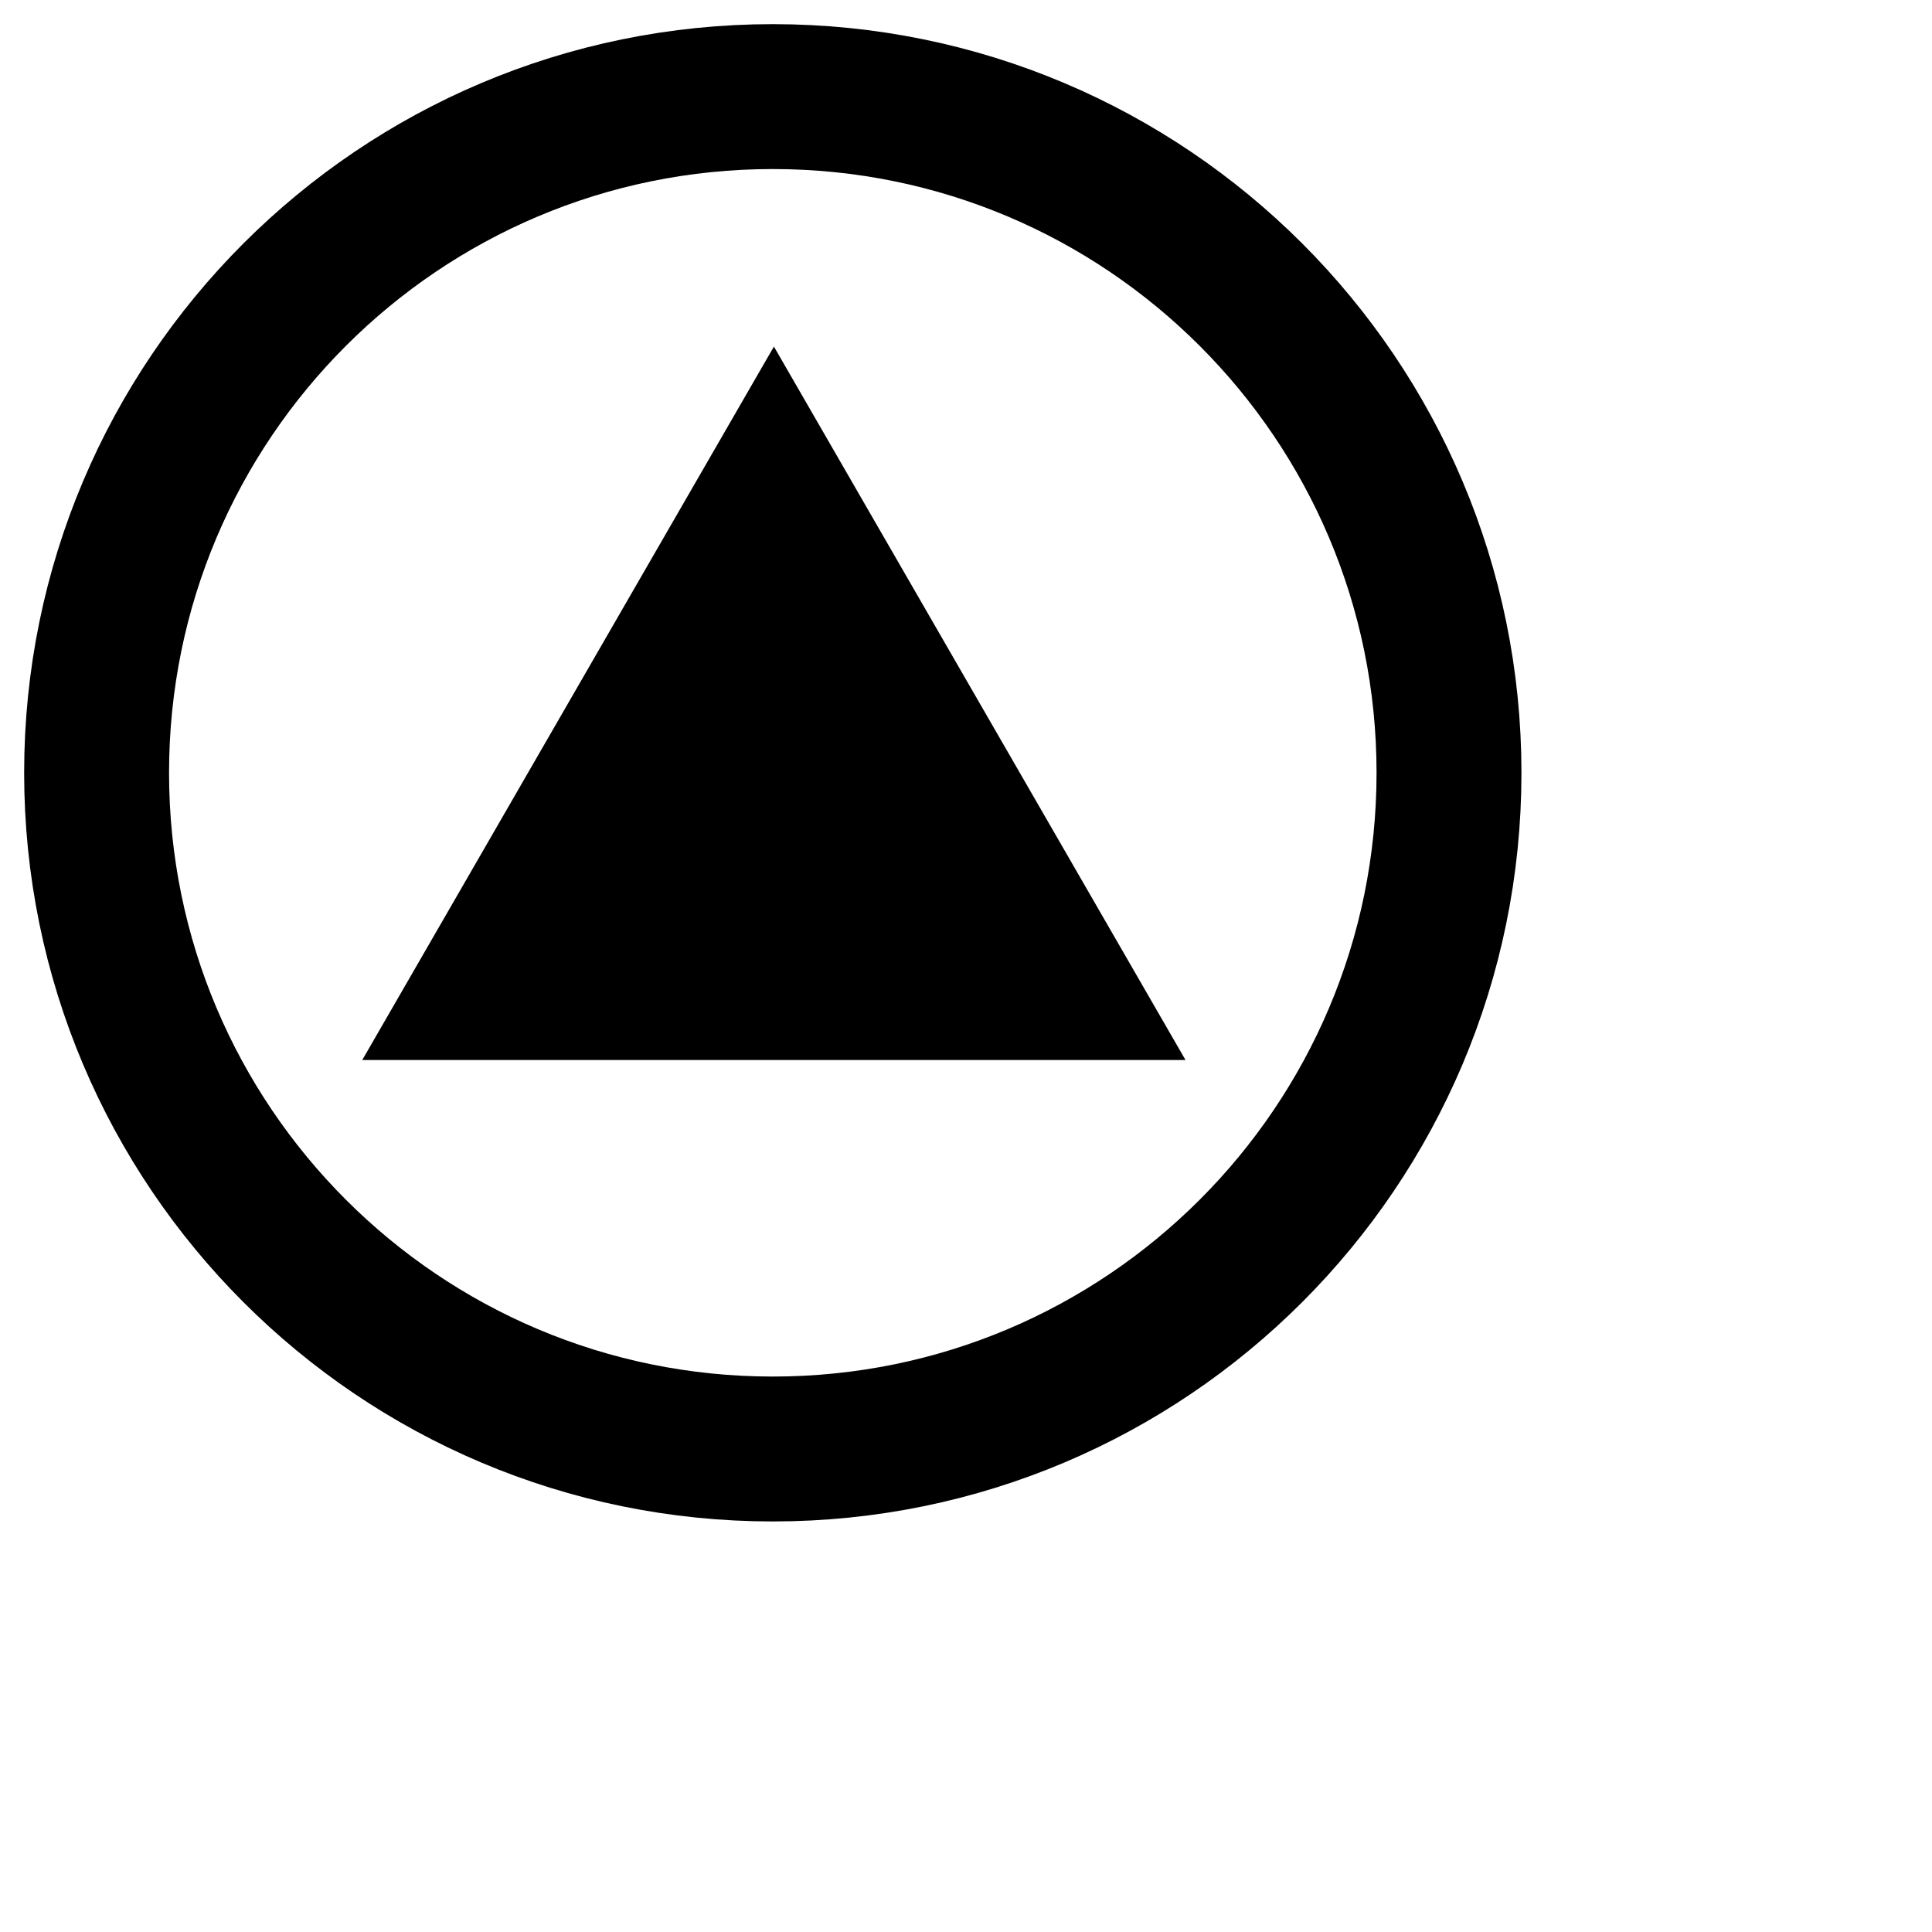
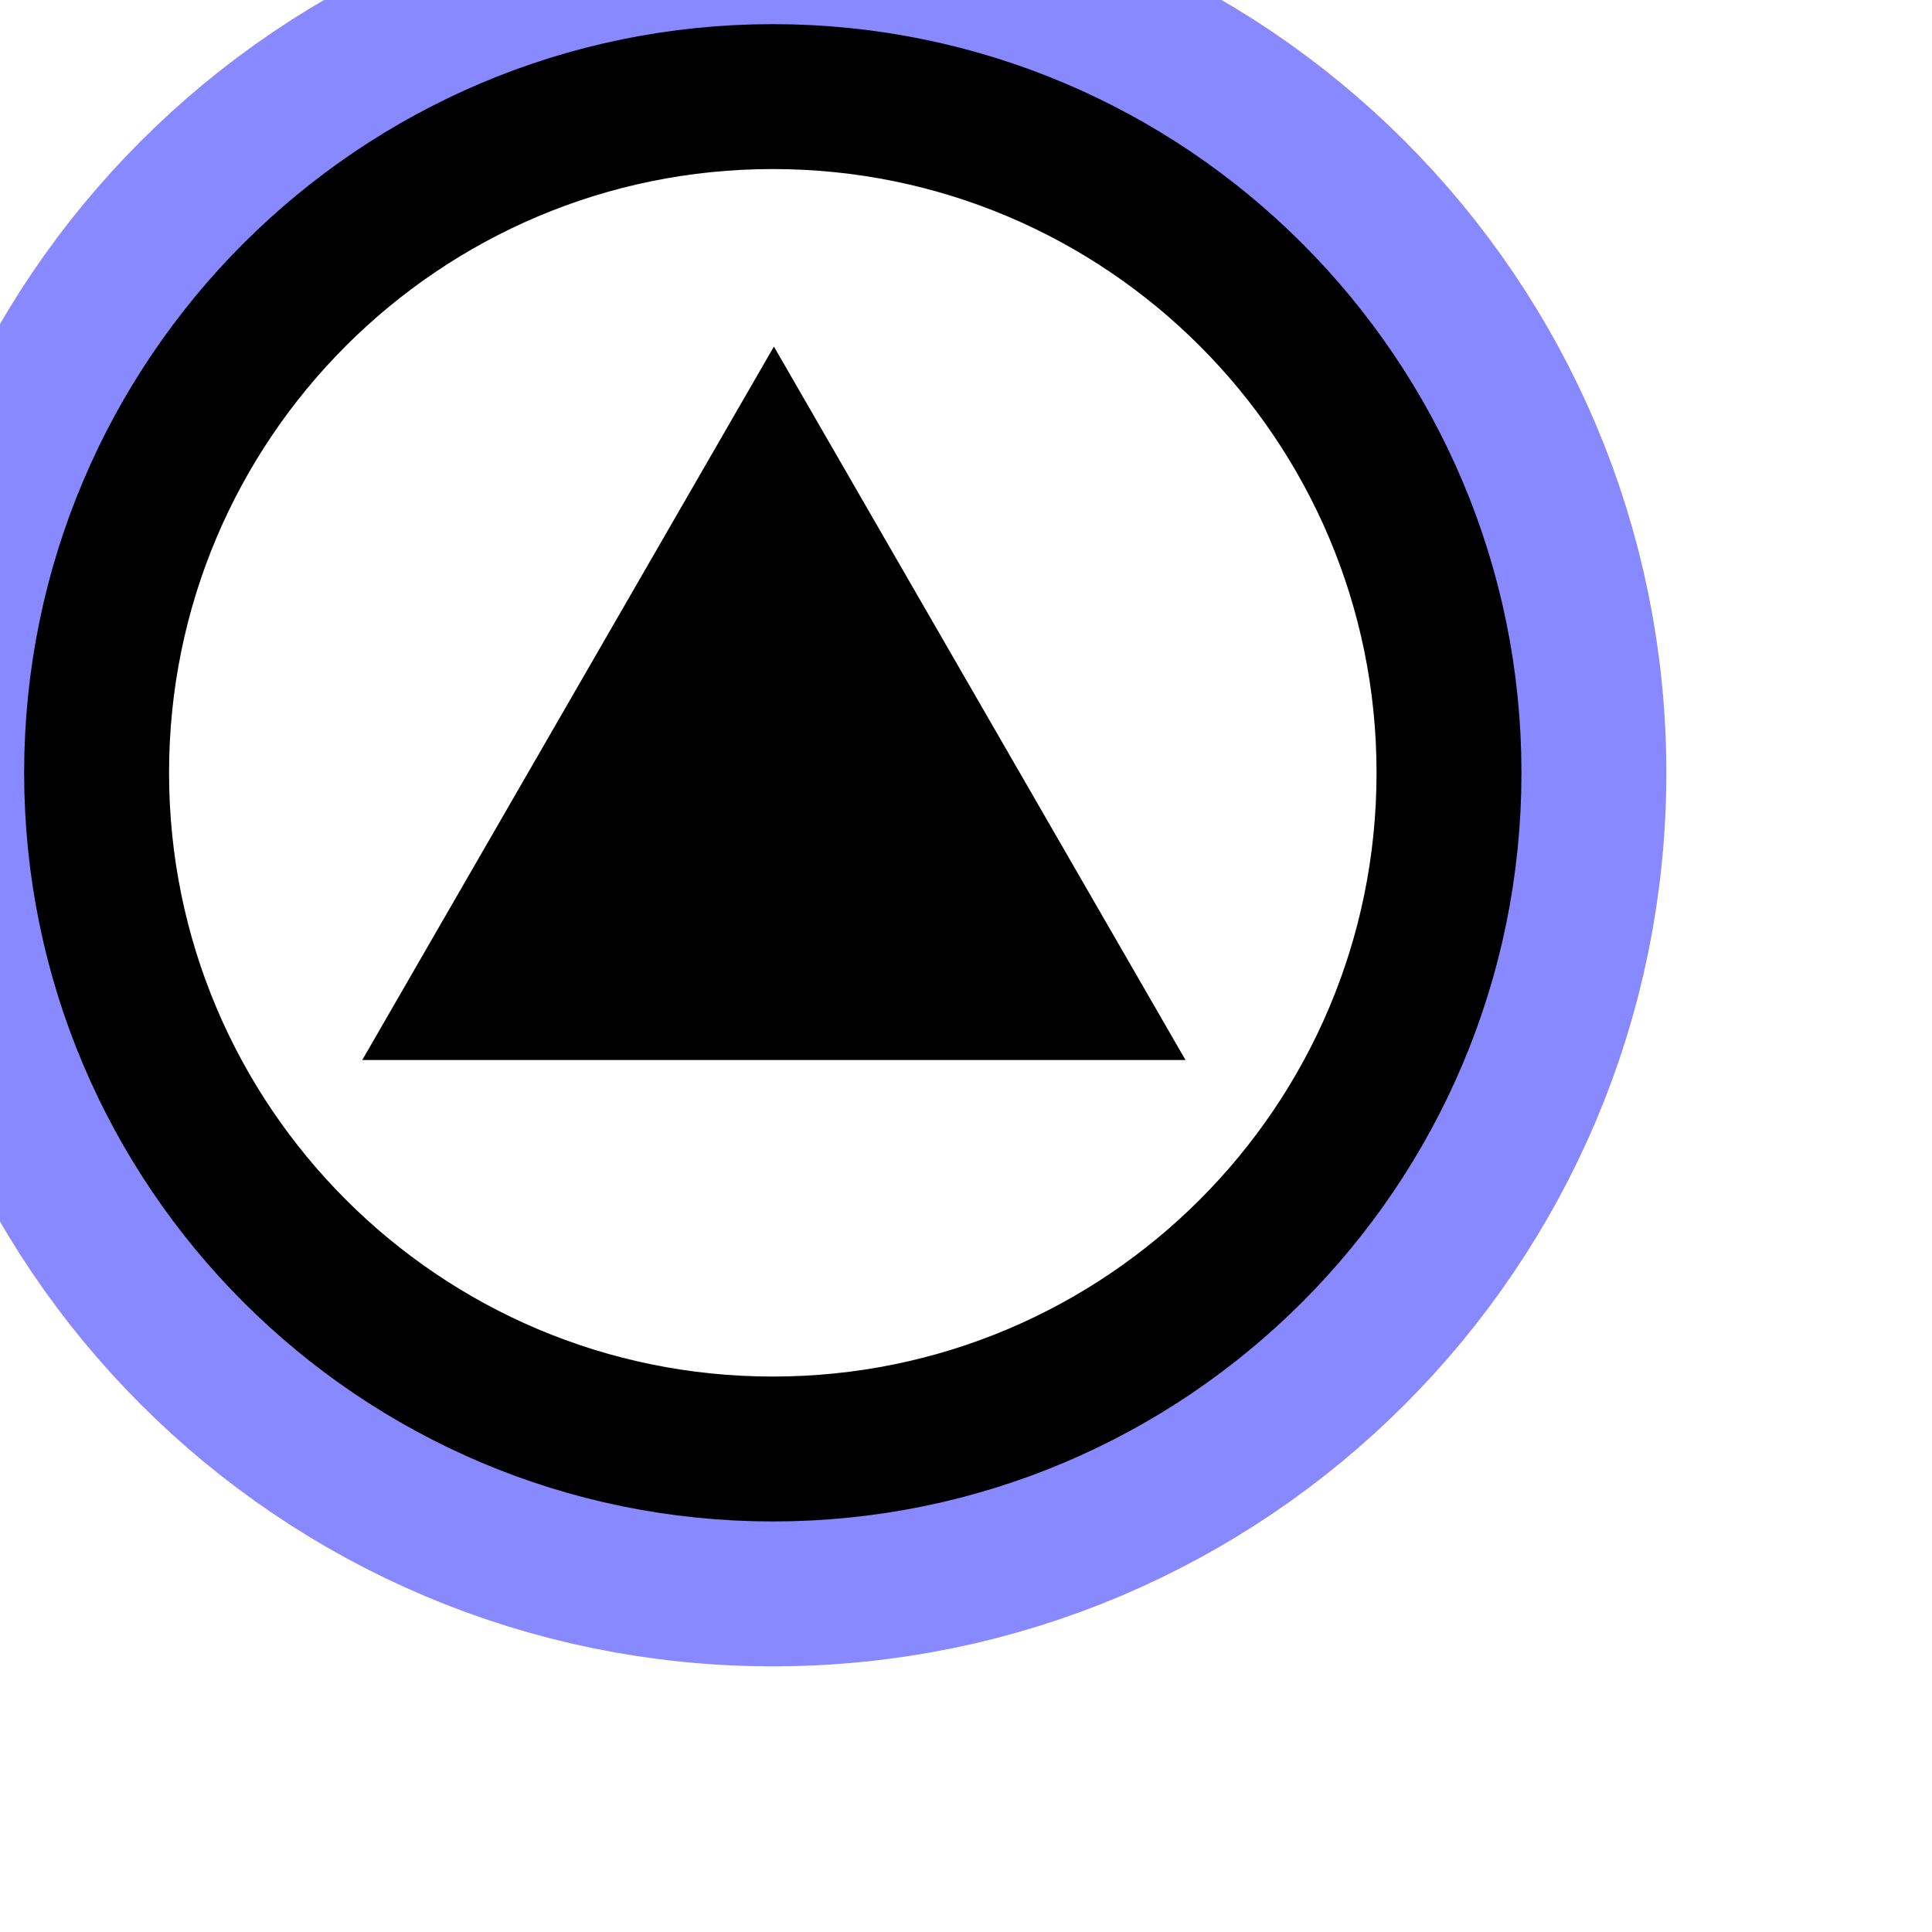
<svg xmlns="http://www.w3.org/2000/svg" xmlns:ns1="http://www.b3mn.org/oryx" width="40" height="40" version="1.0">
  <defs />
  <ns1:magnets>
    <ns1:magnet ns1:cx="16" ns1:cy="16" ns1:default="yes" />
  </ns1:magnets>
  <ns1:docker ns1:cx="16" ns1:cy="16" />
  <g pointer-events="fill">
    <defs>
      <radialGradient id="background" cx="10%" cy="10%" r="100%" fx="10%" fy="10%">
        <stop offset="0%" stop-color="#ffffff" stop-opacity="1" />
        <stop id="fill_el" offset="100%" stop-color="#ffffff" stop-opacity="1" />
      </radialGradient>
    </defs>
+     <circle id="selected" cx="16" cy="16" r="15" stroke="#88F" fill="url(#background) white" stroke-width="7" />
    <circle id="bg_frame" cx="16" cy="16" r="14" stroke="black" fill="url(#background) white" stroke-width="3" />
    <path id="signalThrowing" fill="black" stroke="black" d="M 8.712,21.247 L 23.333,21.247 L 16.023,8.576 L 8.712,21.247 z" style="stroke-width:1.4;stroke-miterlimit:4;stroke-dasharray:none" />
    <text font-size="11" id="text_name" x="16" y="32" ns1:align="top center" stroke="black" />
  </g>
</svg>
